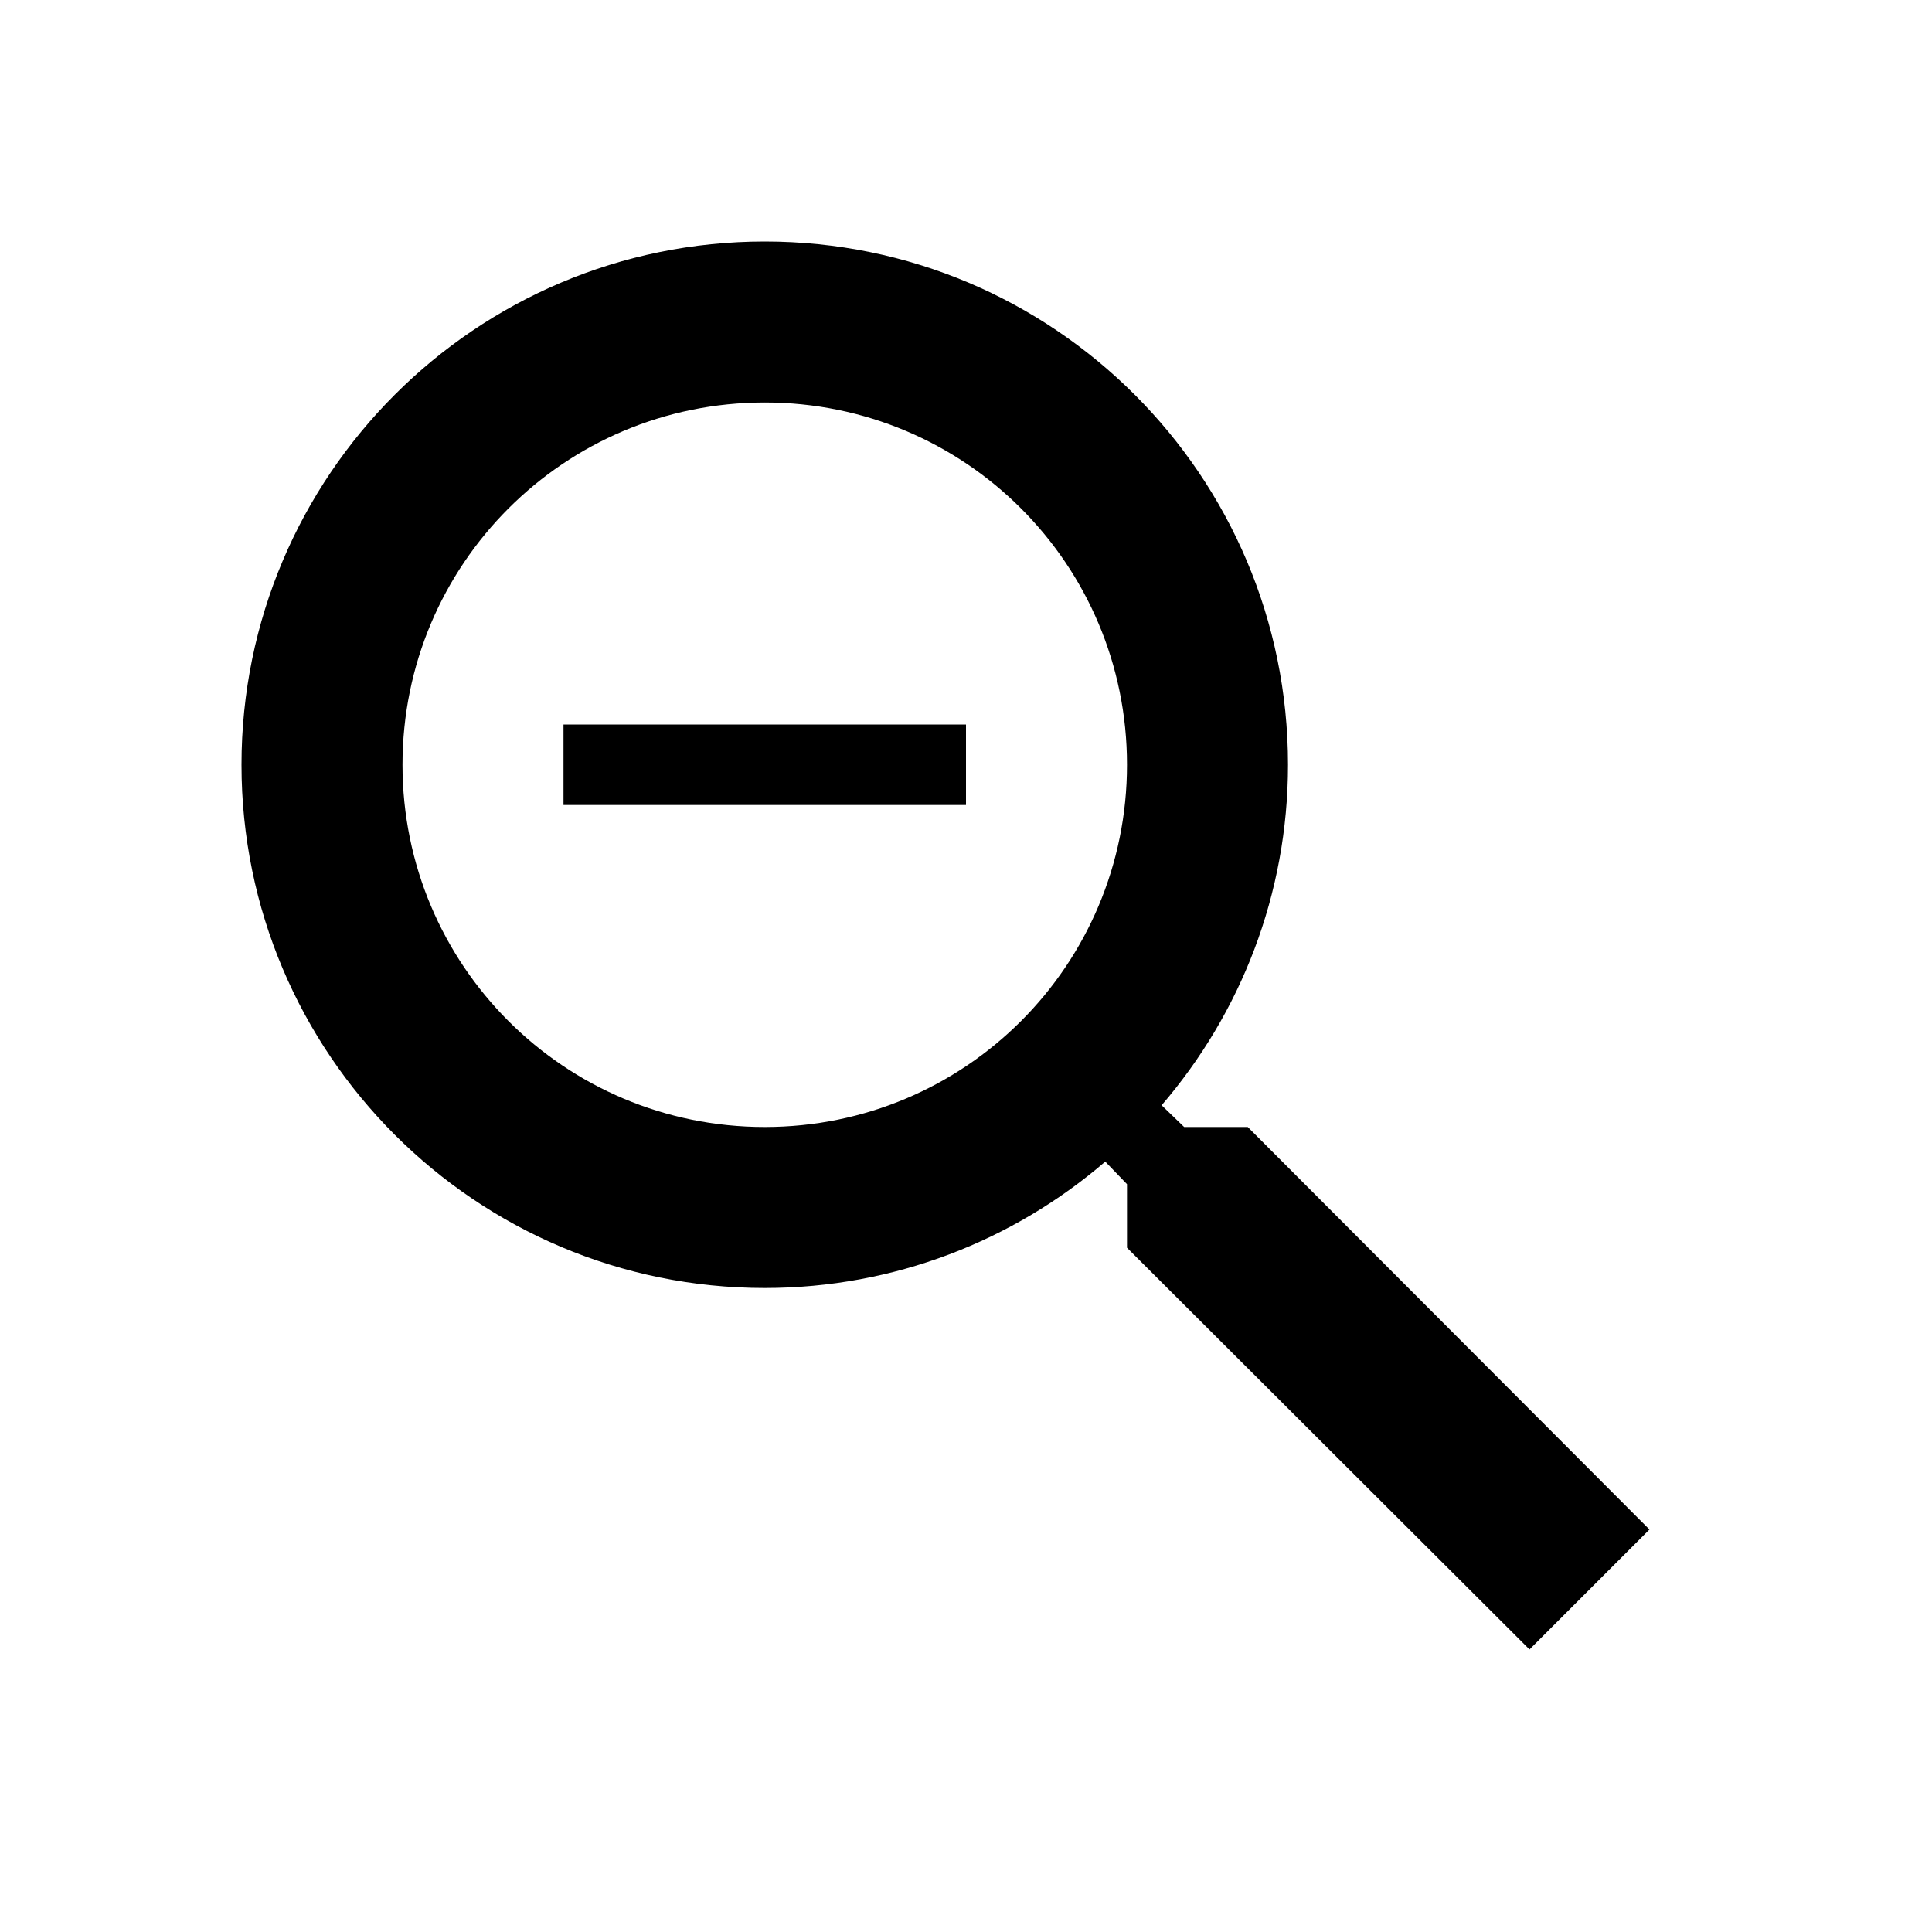
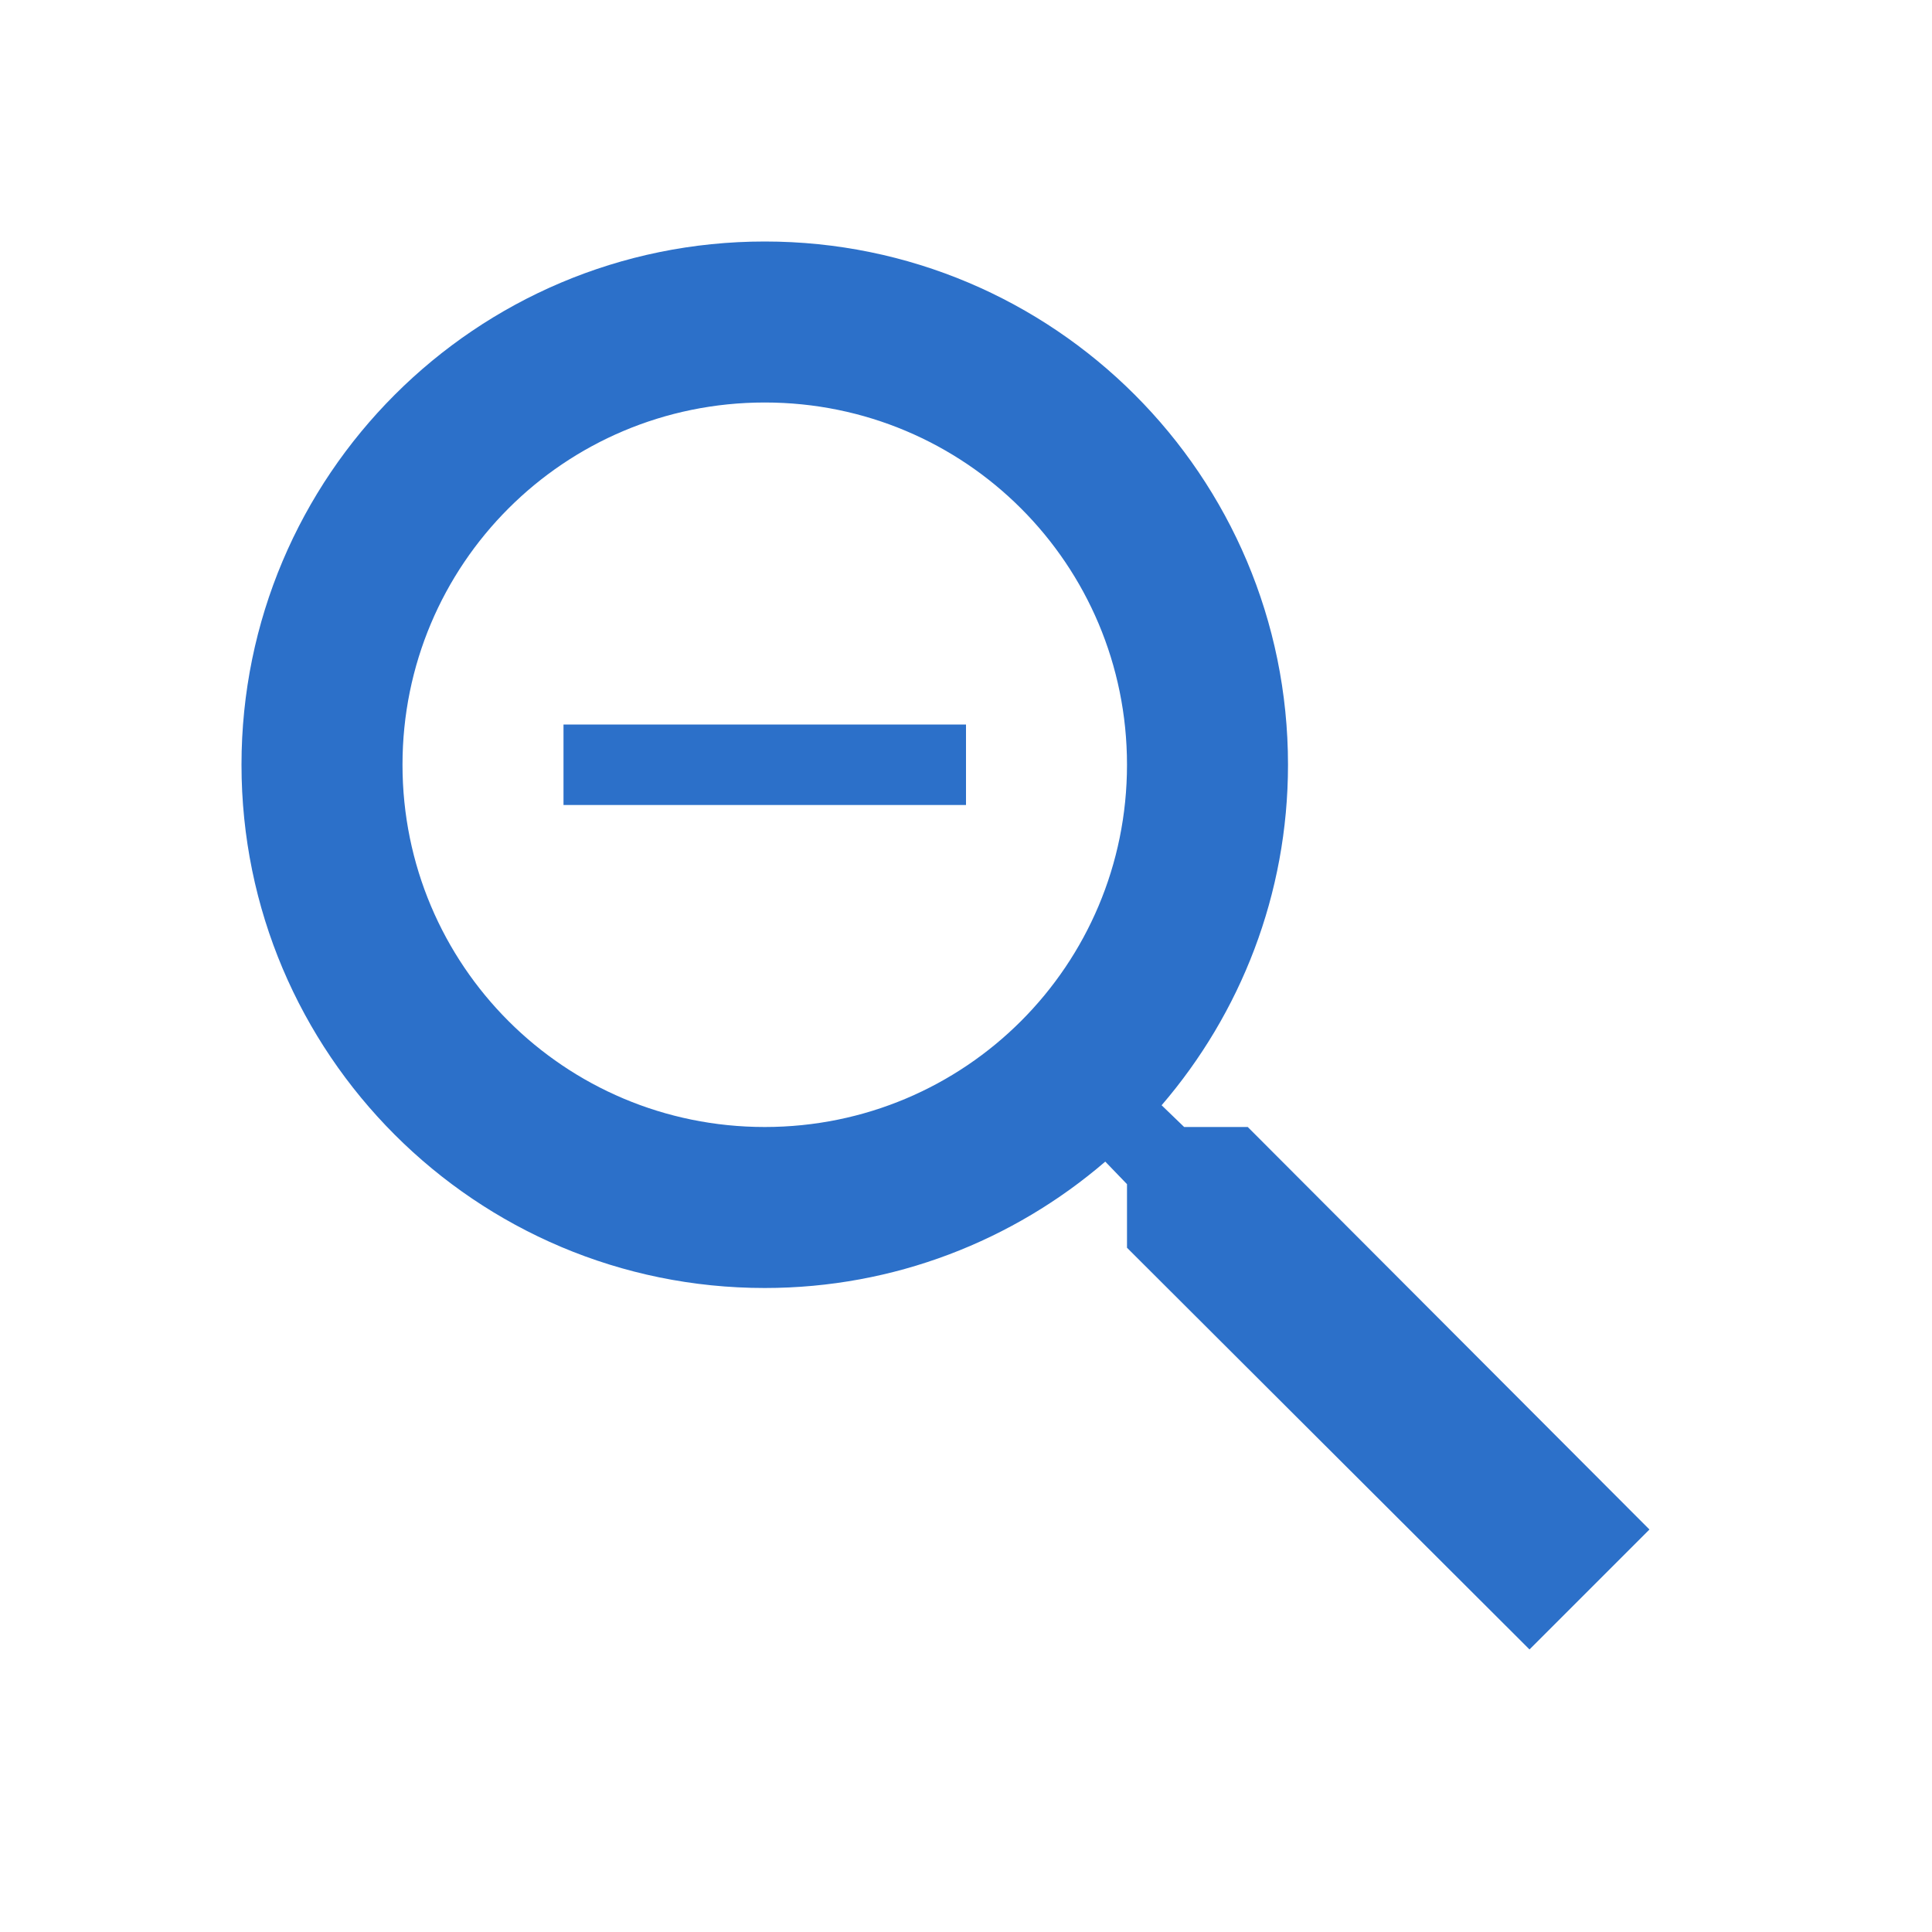
<svg xmlns="http://www.w3.org/2000/svg" width="24" height="24" viewBox="0 0 24 24">
  <path fill="none" d="M0 0h24v24H0V0z" />
-   <path d="M15.5 14h-.79l-.28-.27C15.41 12.59 16 11.11 16 9.5 16 5.91 13.09 3 9.5 3S3 5.91 3 9.5 5.91 16 9.5 16c1.61 0 3.09-.59 4.23-1.57l.27.28v.79l5 4.99L20.49 19l-4.99-5zm-6 0C7.01 14 5 11.99 5 9.5S7.01 5 9.5 5 14 7.01 14 9.5 11.99 14 9.5 14zM7 9h5v1H7z" />
+   <path fill="#2C70C9" d="M15.5 14h-.79l-.28-.27C15.41 12.59 16 11.11 16 9.5 16 5.91 13.09 3 9.5 3S3 5.91 3 9.5 5.91 16 9.5 16c1.61 0 3.09-.59 4.23-1.57l.27.28v.79l5 4.99L20.49 19l-4.99-5zm-6 0C7.01 14 5 11.99 5 9.5S7.01 5 9.5 5 14 7.01 14 9.5 11.99 14 9.5 14zM7 9h5v1H7z" />
</svg>
